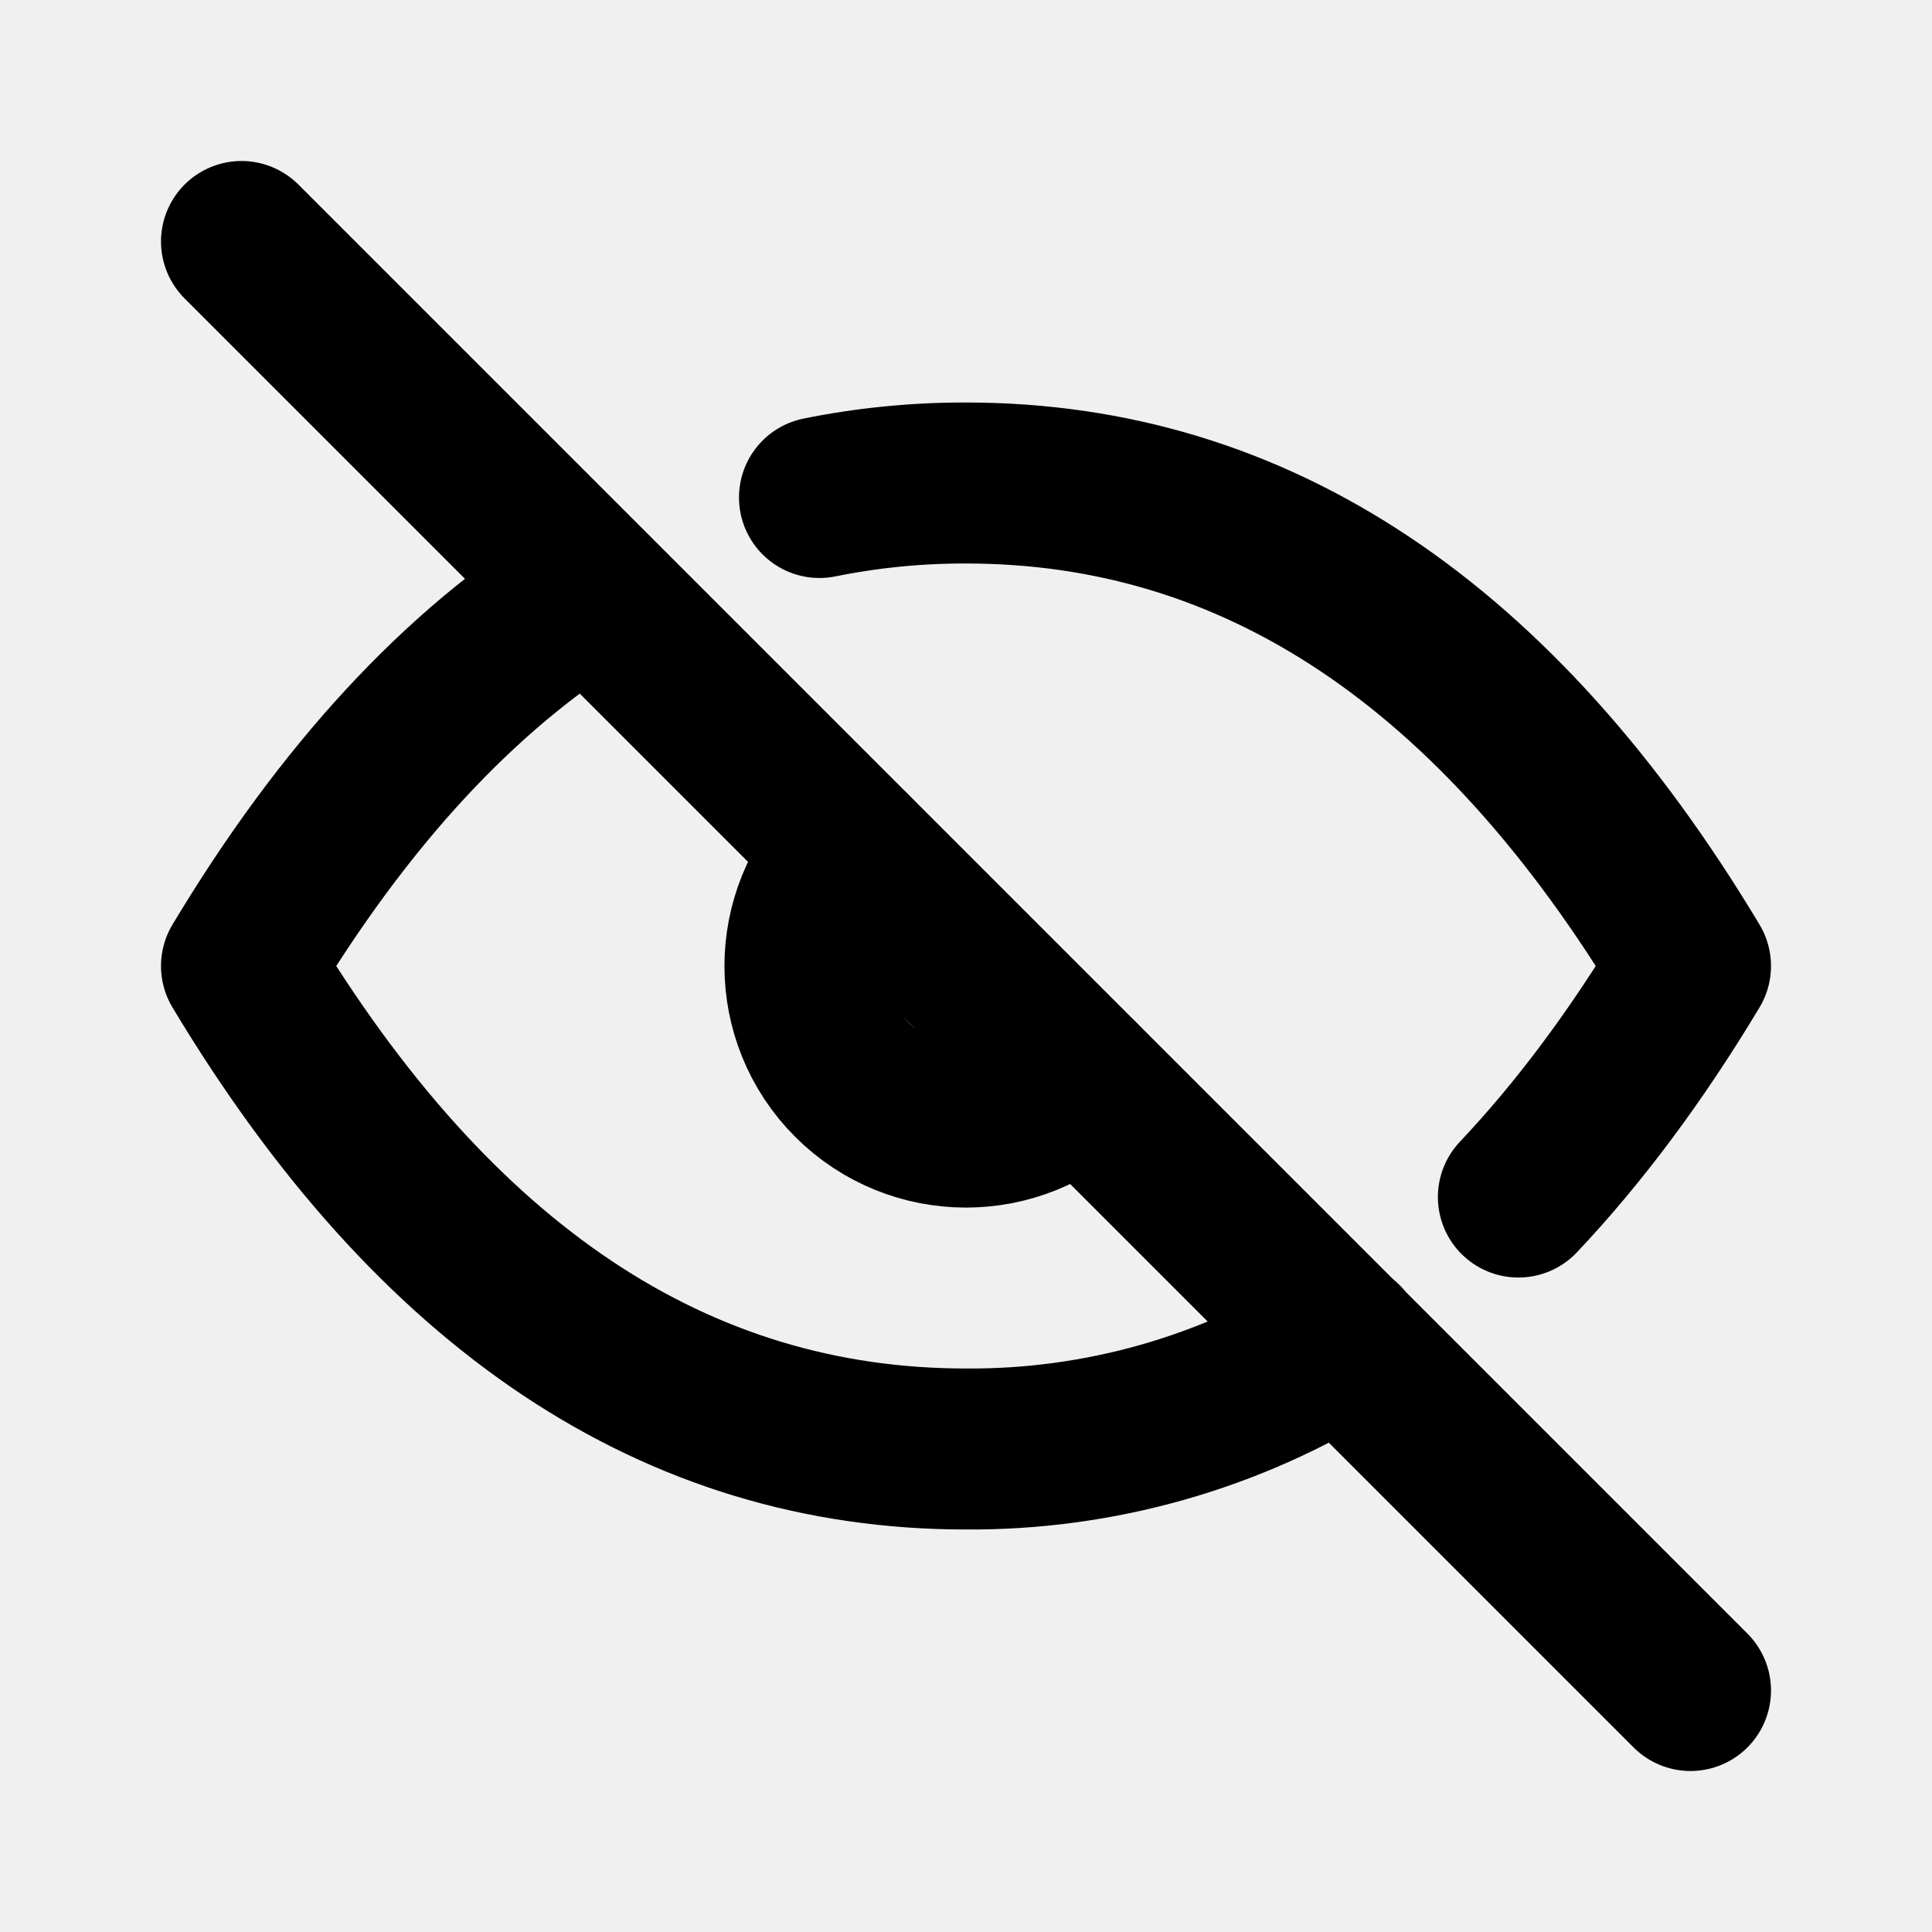
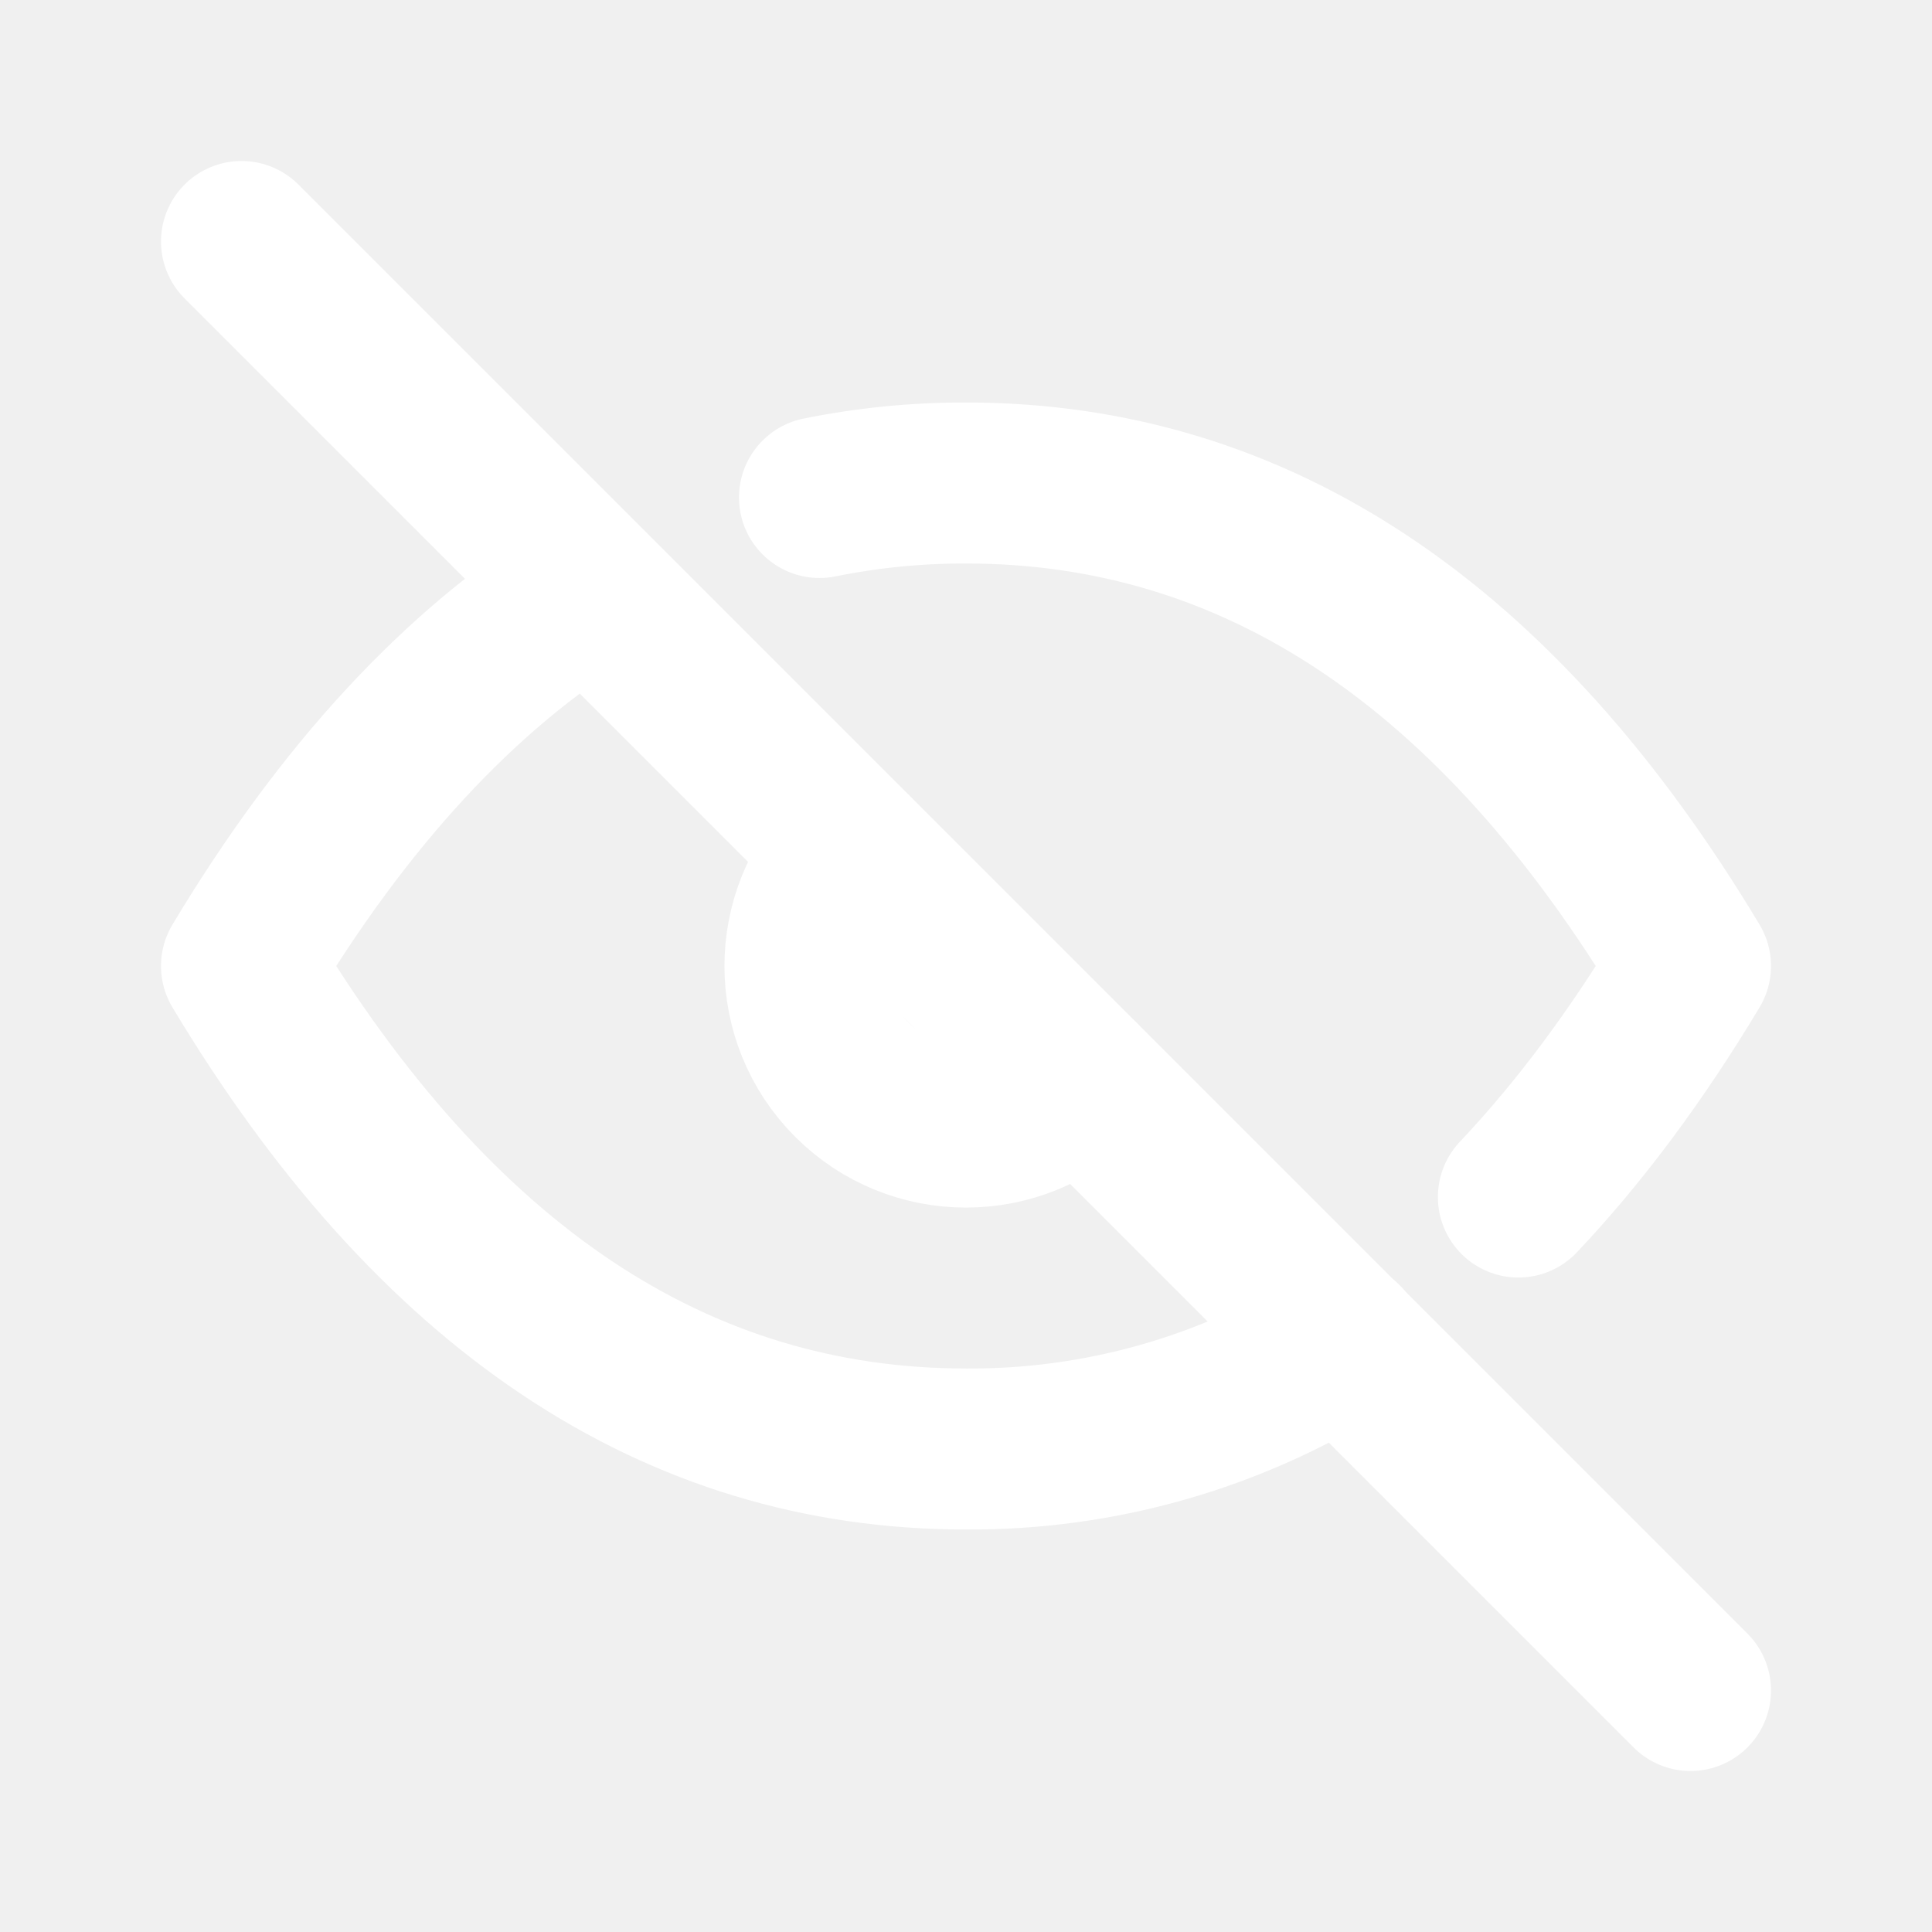
- <svg xmlns="http://www.w3.org/2000/svg" class="icon icon-tabler icon-tabler-eye-off" width="24" height="24" viewBox="0 0 24 24" stroke-width="2" stroke="currentColor" fill="none" stroke-linecap="round" stroke-linejoin="round">
+ <svg xmlns="http://www.w3.org/2000/svg" class="icon icon-tabler icon-tabler-eye-off" width="24" height="24" viewBox="0 0 24 24" stroke-width="2" stroke="#ffffff" fill="none" stroke-linecap="round" stroke-linejoin="round">
  <path stroke="none" d="M0 0h24v24H0z" fill="none" />
  <path d="M10.585 10.587a2 2 0 0 0 2.829 2.828" />
  <path d="M16.681 16.673a8.717 8.717 0 0 1 -4.681 1.327c-3.6 0 -6.6 -2 -9 -6c1.272 -2.12 2.712 -3.678 4.32 -4.674m2.86 -1.146a9.055 9.055 0 0 1 1.82 -.18c3.6 0 6.6 2 9 6c-.666 1.11 -1.379 2.067 -2.138 2.87" />
  <path d="M3 3l18 18" />
</svg>
